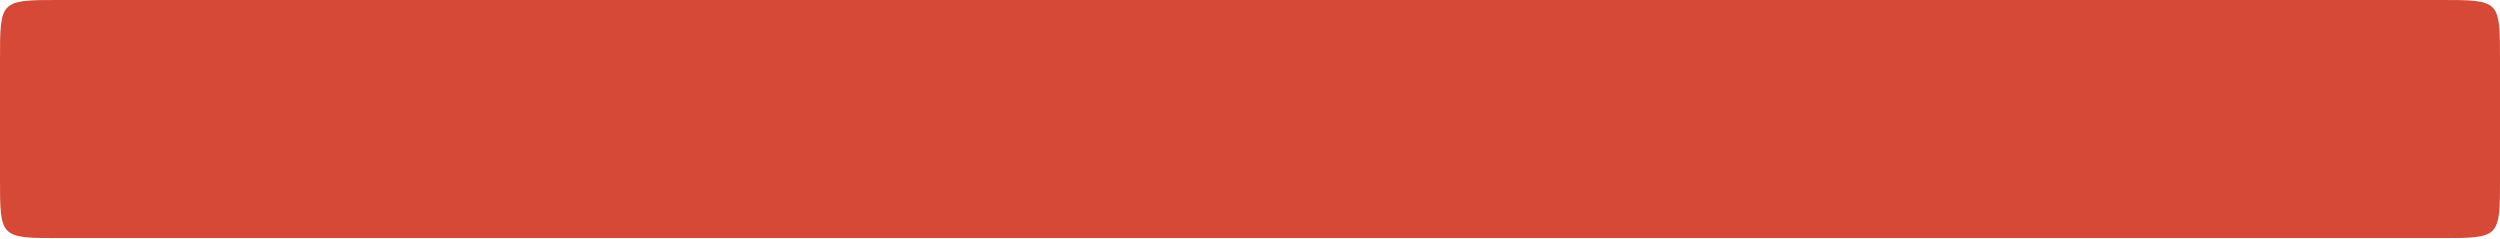
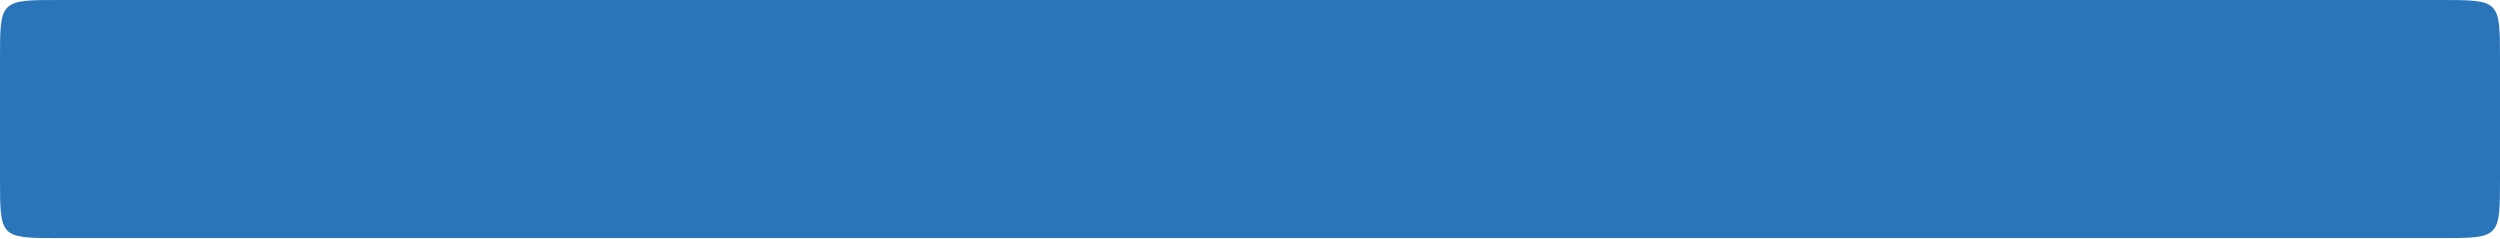
<svg xmlns="http://www.w3.org/2000/svg" width="42" height="4">
  <g transform="translate(0,-1048.362)">
-     <path d="m 1,1048.362 40,0 c 1,0 1,0 1,1 l 0,2 c 0,1 0,1 -1,1 l -40,0 c -1,0 -1,0 -1,-1 l 0,-2 c 0,-1 0,-1 1,-1 z" fill="#d64937" />
+     <path d="m 1,1048.362 40,0 c 1,0 1,0 1,1 l 0,2 c 0,1 0,1 -1,1 l -40,0 c -1,0 -1,0 -1,-1 l 0,-2 c 0,-1 0,-1 1,-1 z" fill="#2a74b9" />
  </g>
</svg>
